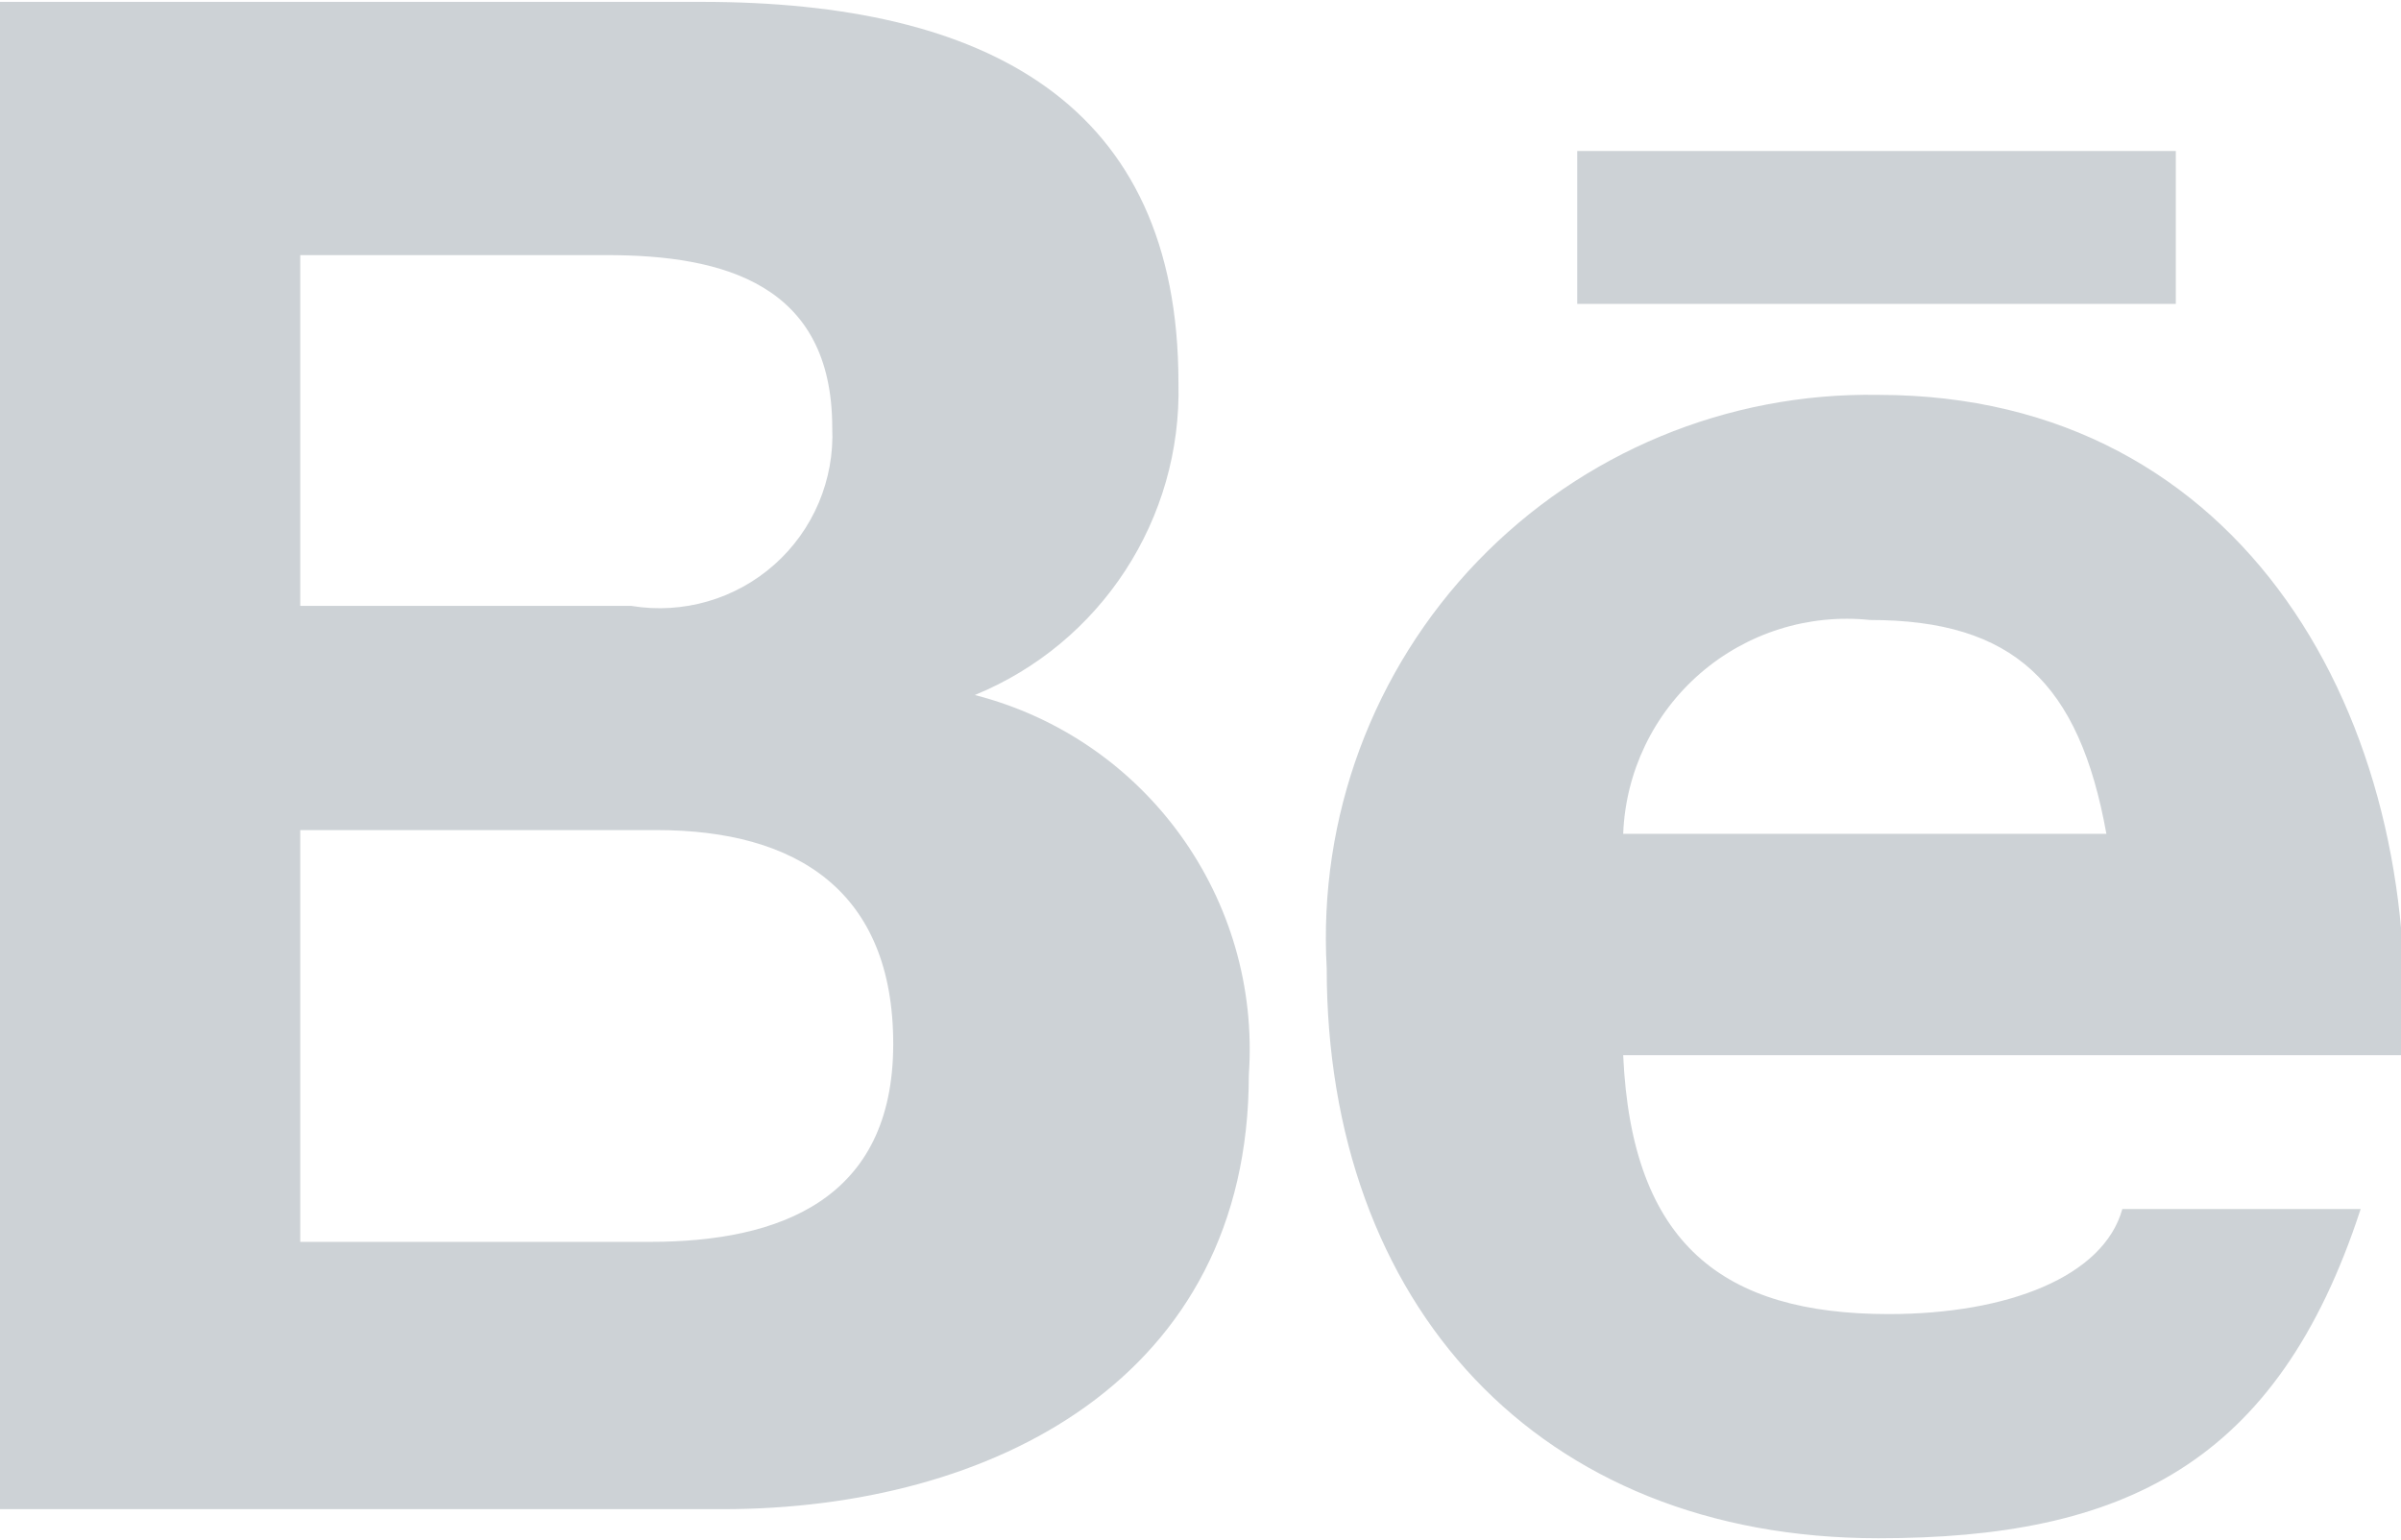
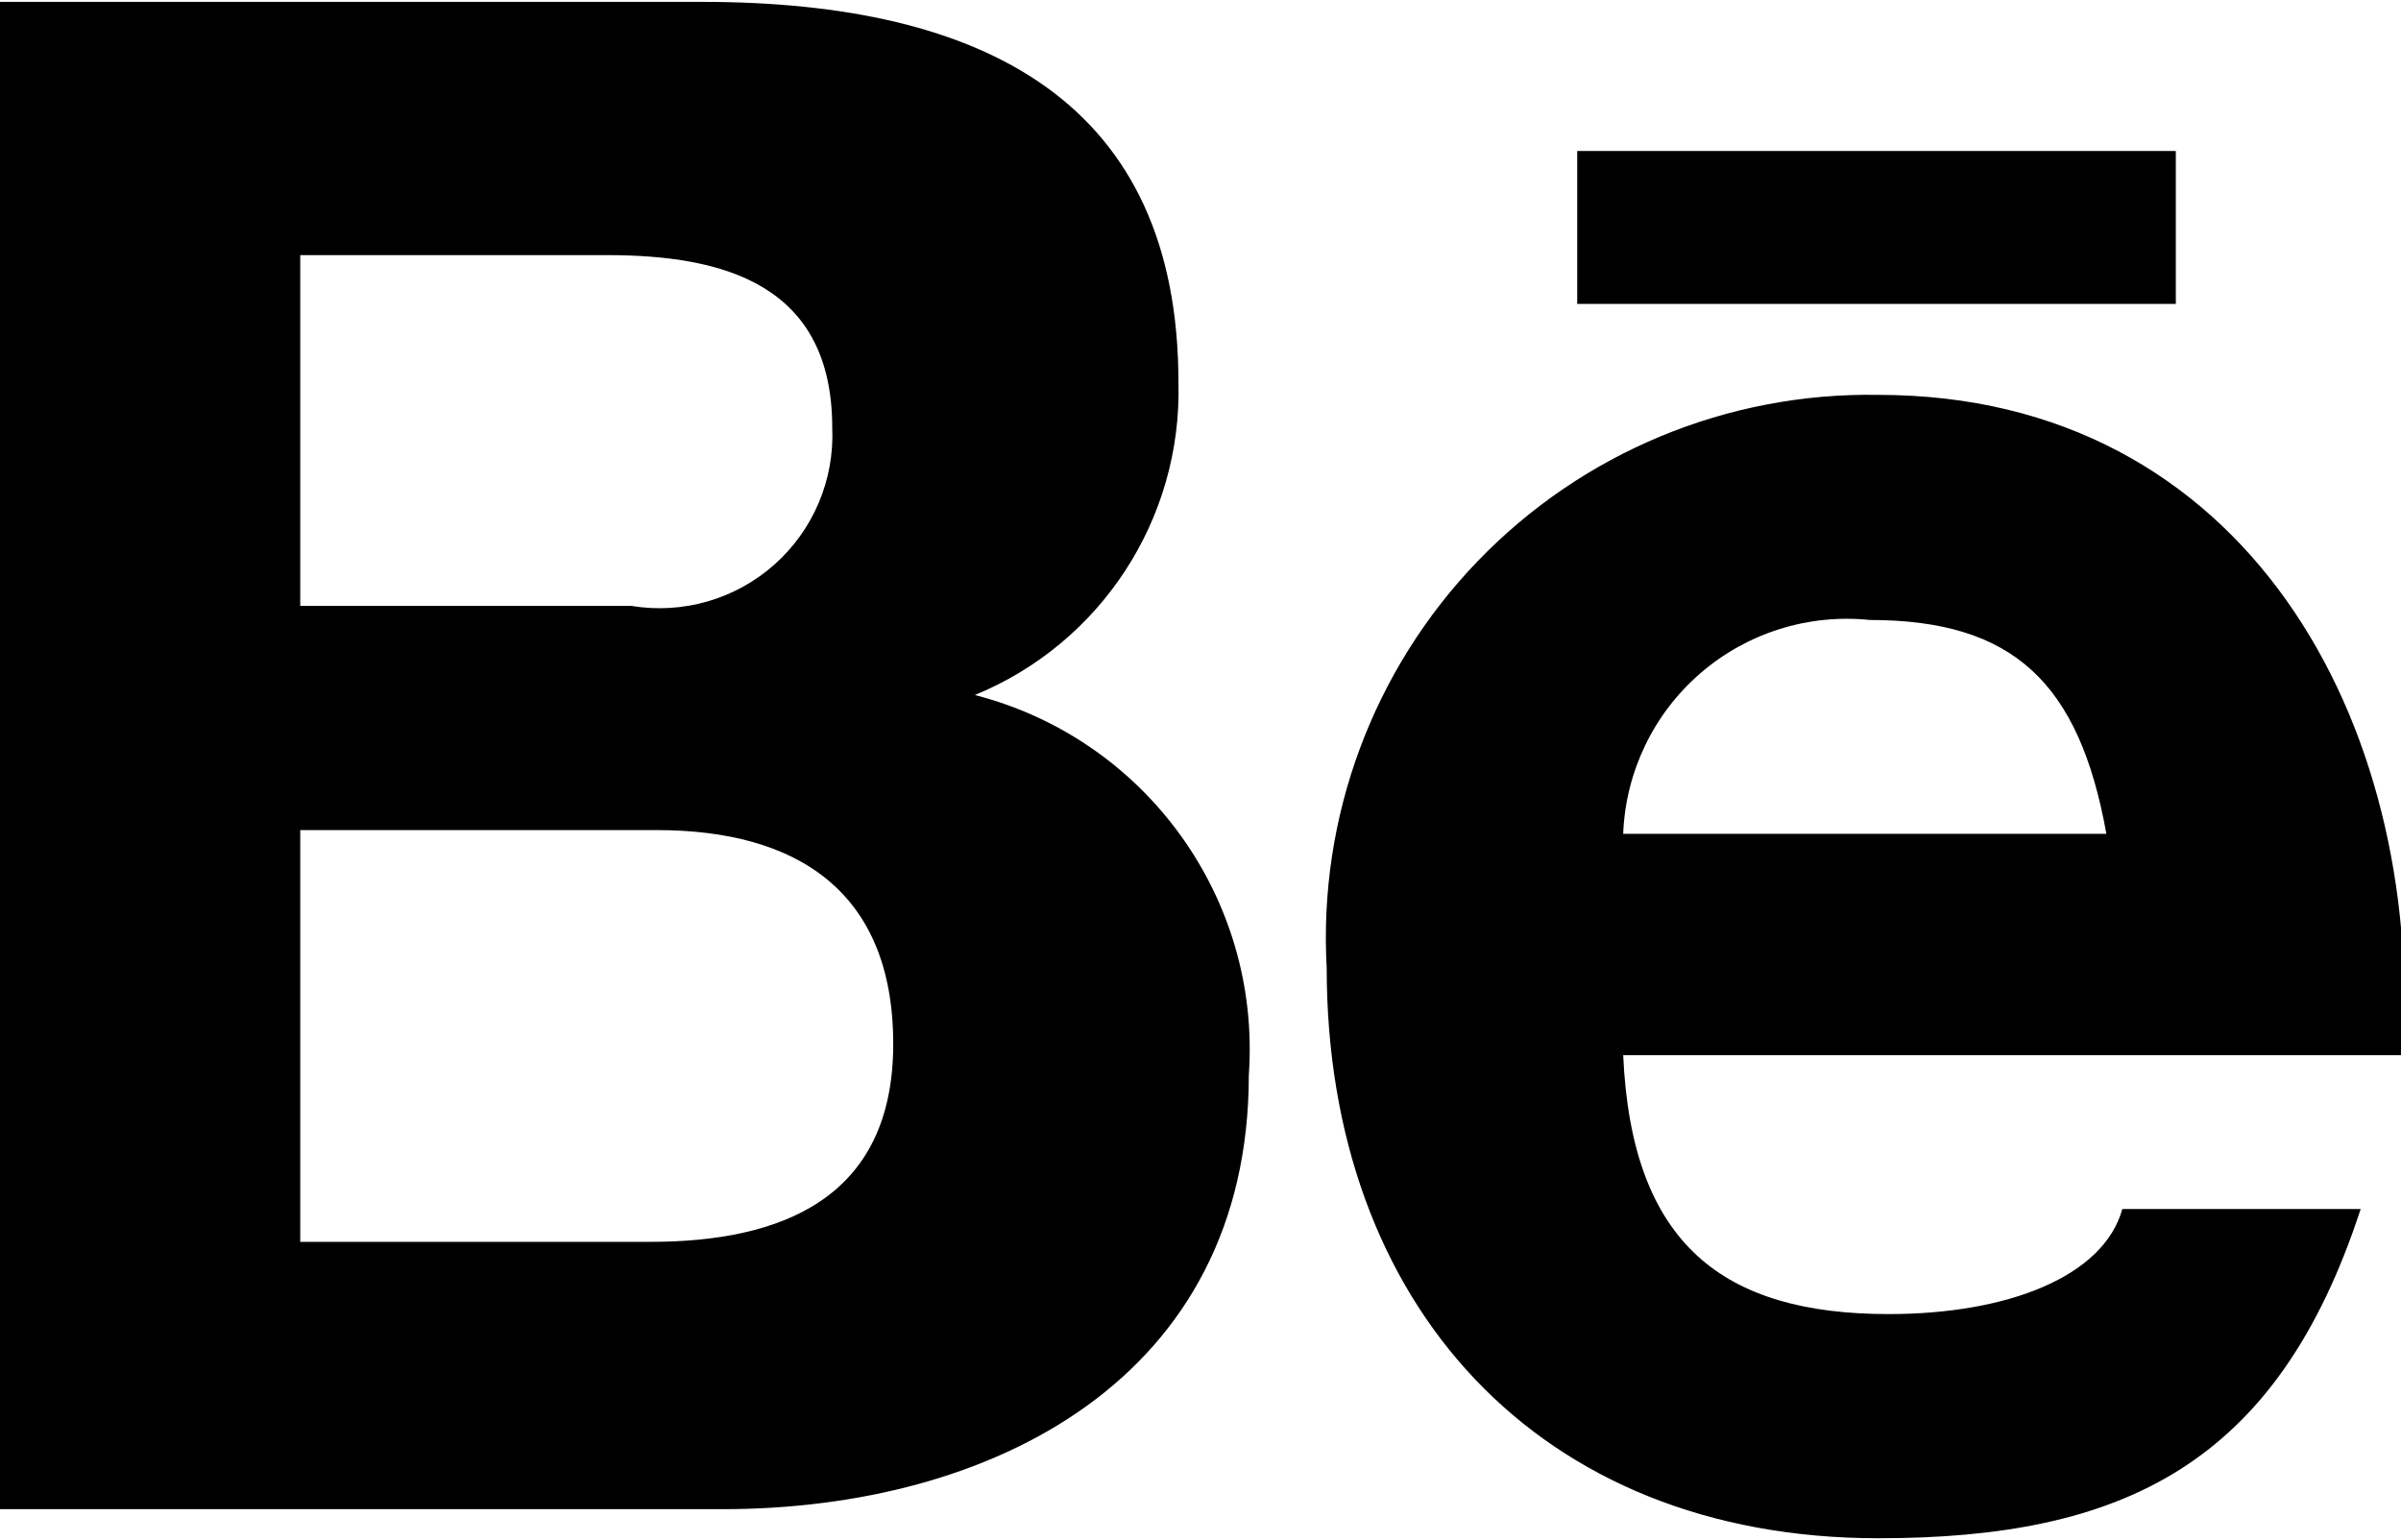
<svg xmlns="http://www.w3.org/2000/svg" width="25.59" height="16.41" viewBox="0 0 25.59 16.41">
  <defs>
-     <style>
-       .cls-1 {
-         fill: #062033;
-         fill-rule: evenodd;
-         opacity: 0.2;
-       }
-     </style>
  </defs>
  <path id="behance" class="cls-1" d="M1355.03,4047.2h6.38v1.63h-6.38v-1.63Zm8.8,9.64h-8.31c0.09,2.02,1.07,2.76,2.83,2.76,1.27,0,2.29-.4,2.49-1.12h2.54c-0.89,2.73-2.54,3.51-5.14,3.51-3.63,0-5.88-2.5-5.88-6.08a5.788,5.788,0,0,1,5.88-6.11C1362.16,4049.8,1364.05,4053.29,1363.83,4056.84Zm-8.31-2.36h5.15c-0.29-1.61-.99-2.28-2.52-2.28A2.384,2.384,0,0,0,1355.52,4054.48Zm-3.99,2.57c0,3.24-2.74,4.63-5.61,4.63h-7.7v-16.07h7.48c3.03,0,5.08,1.08,5.08,4.06a3.5,3.5,0,0,1-2.17,3.33A3.9,3.9,0,0,1,1351.53,4057.05Zm-6.84-8.74h-3.27v3.74h3.53a1.842,1.842,0,0,0,2.14-1.9C1347.09,4048.62,1345.93,4048.31,1344.69,4048.31Zm0.53,6.13h-3.8v4.39h3.73c1.38,0,2.59-.45,2.59-2.11C1347.74,4055.09,1346.71,4054.44,1345.22,4054.44Z" transform="translate(-1338.22 -4045.59)" />
</svg>
